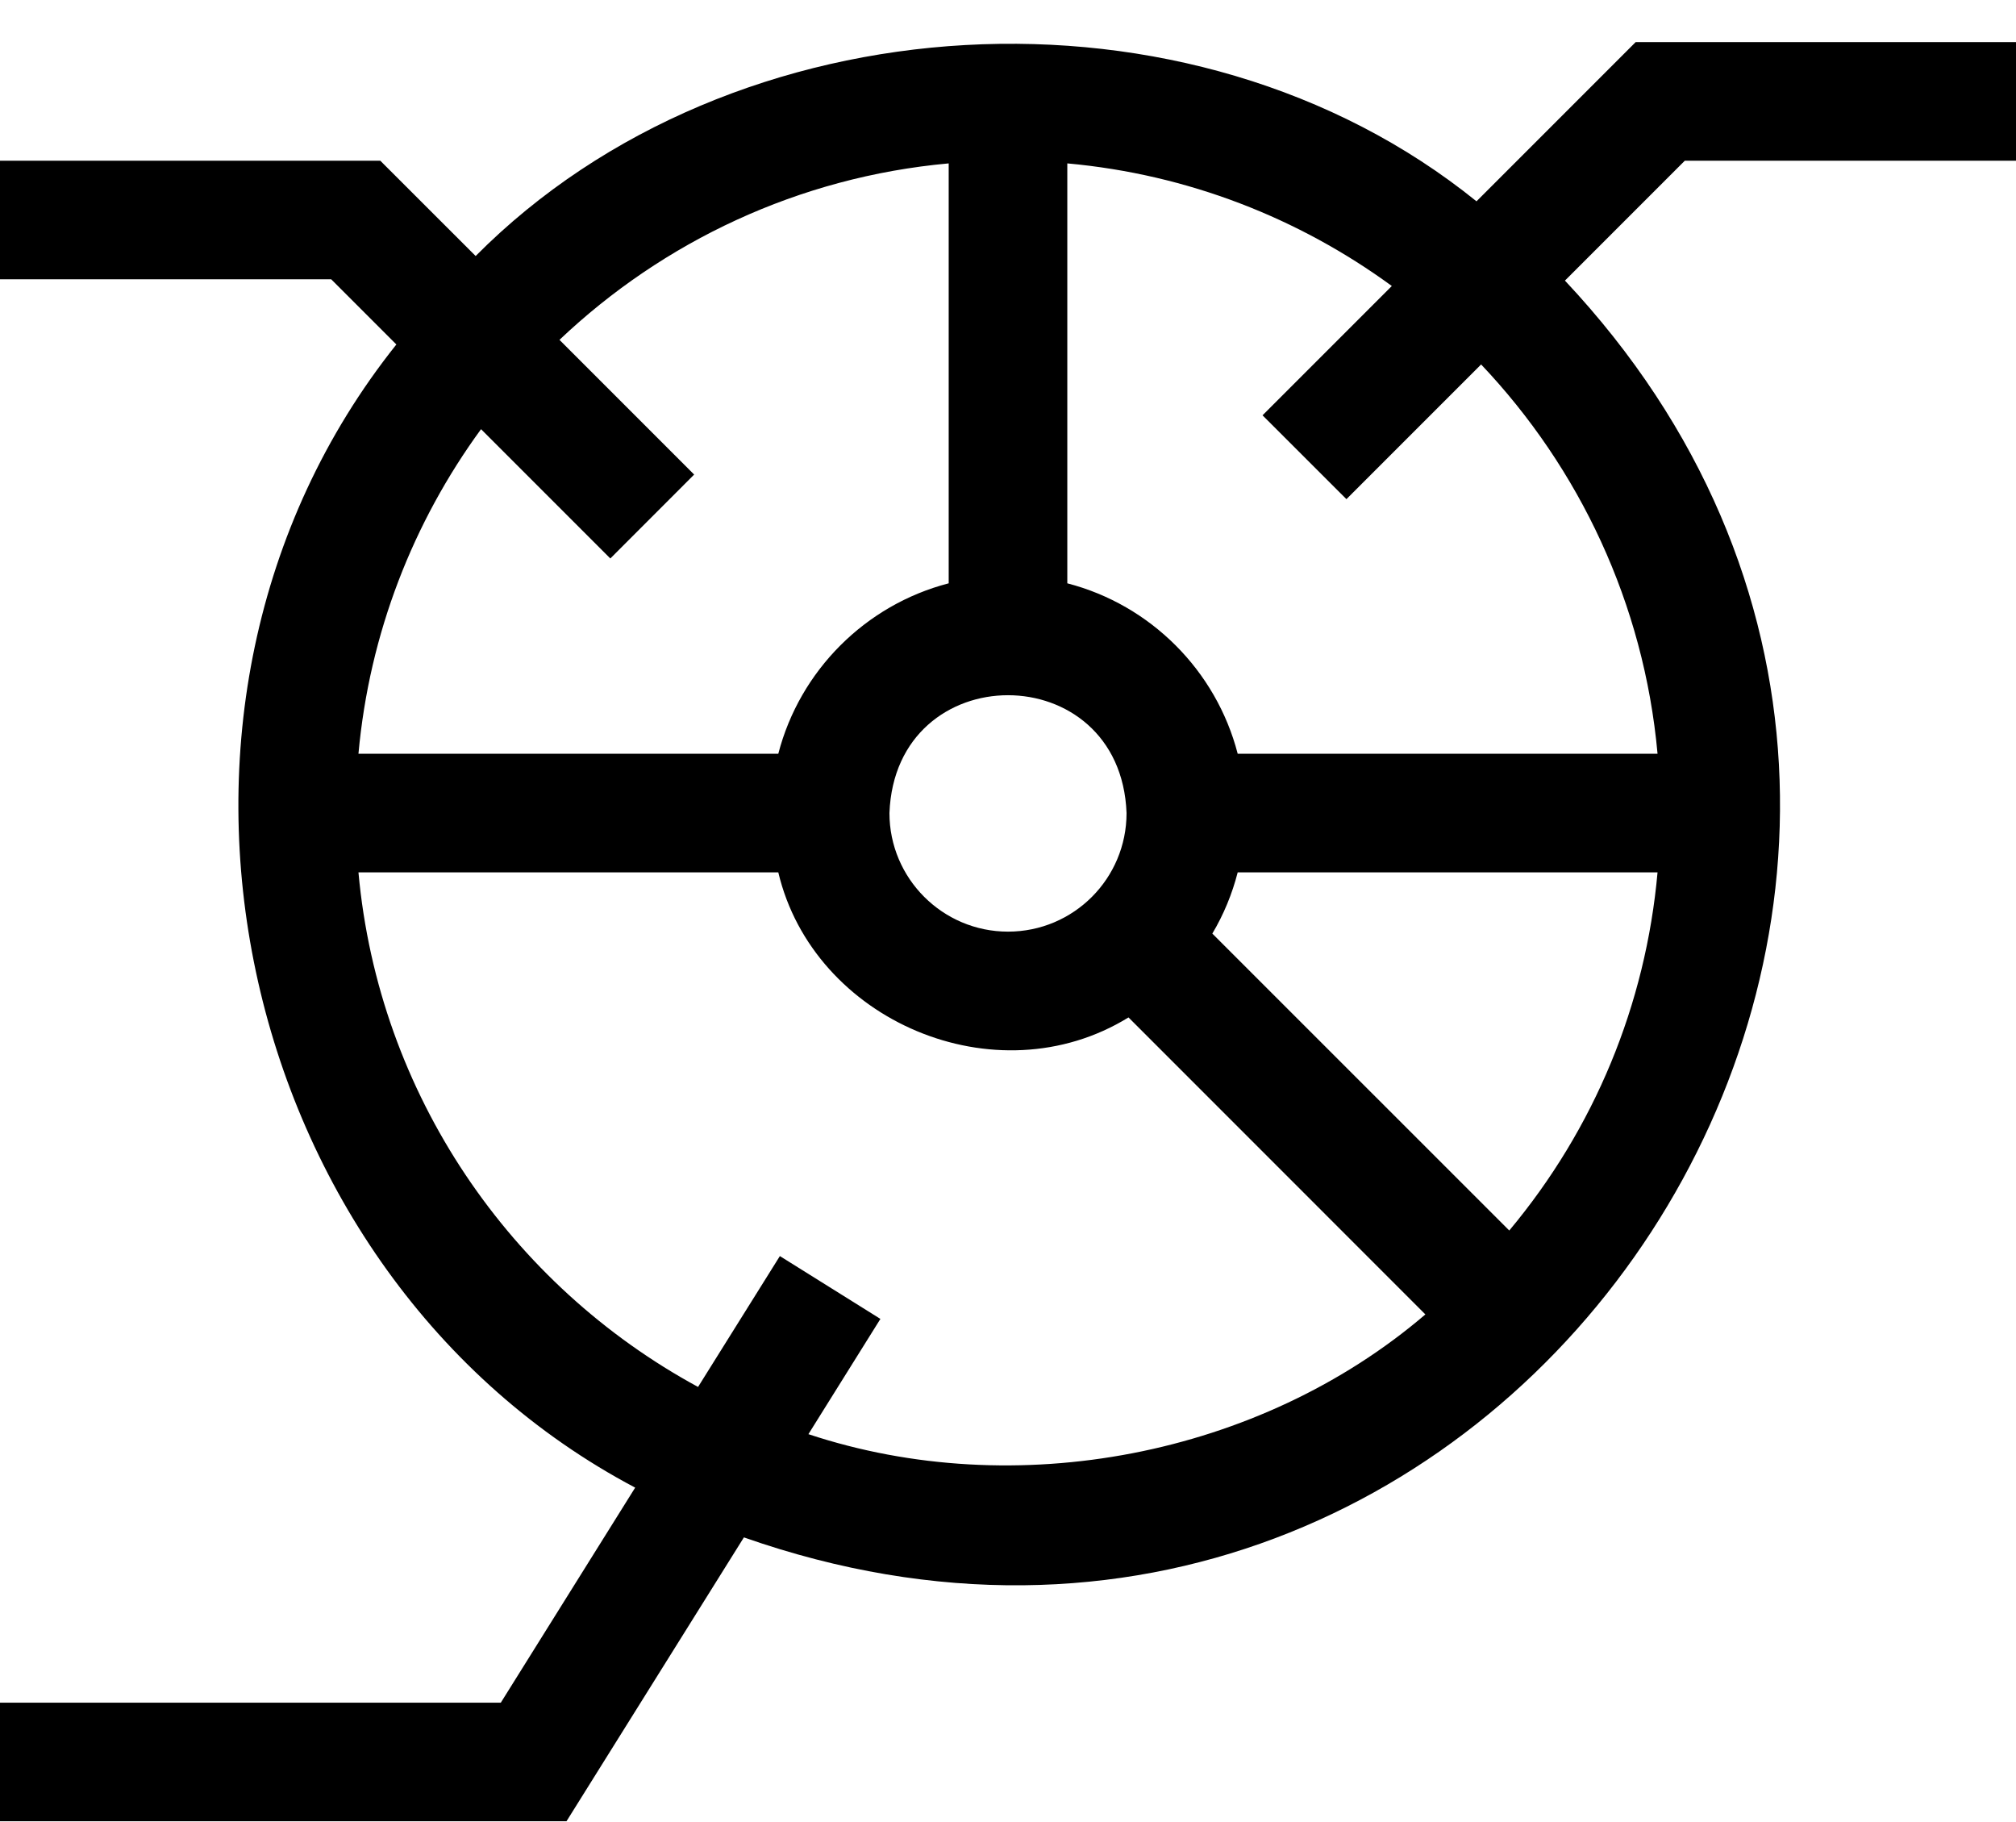
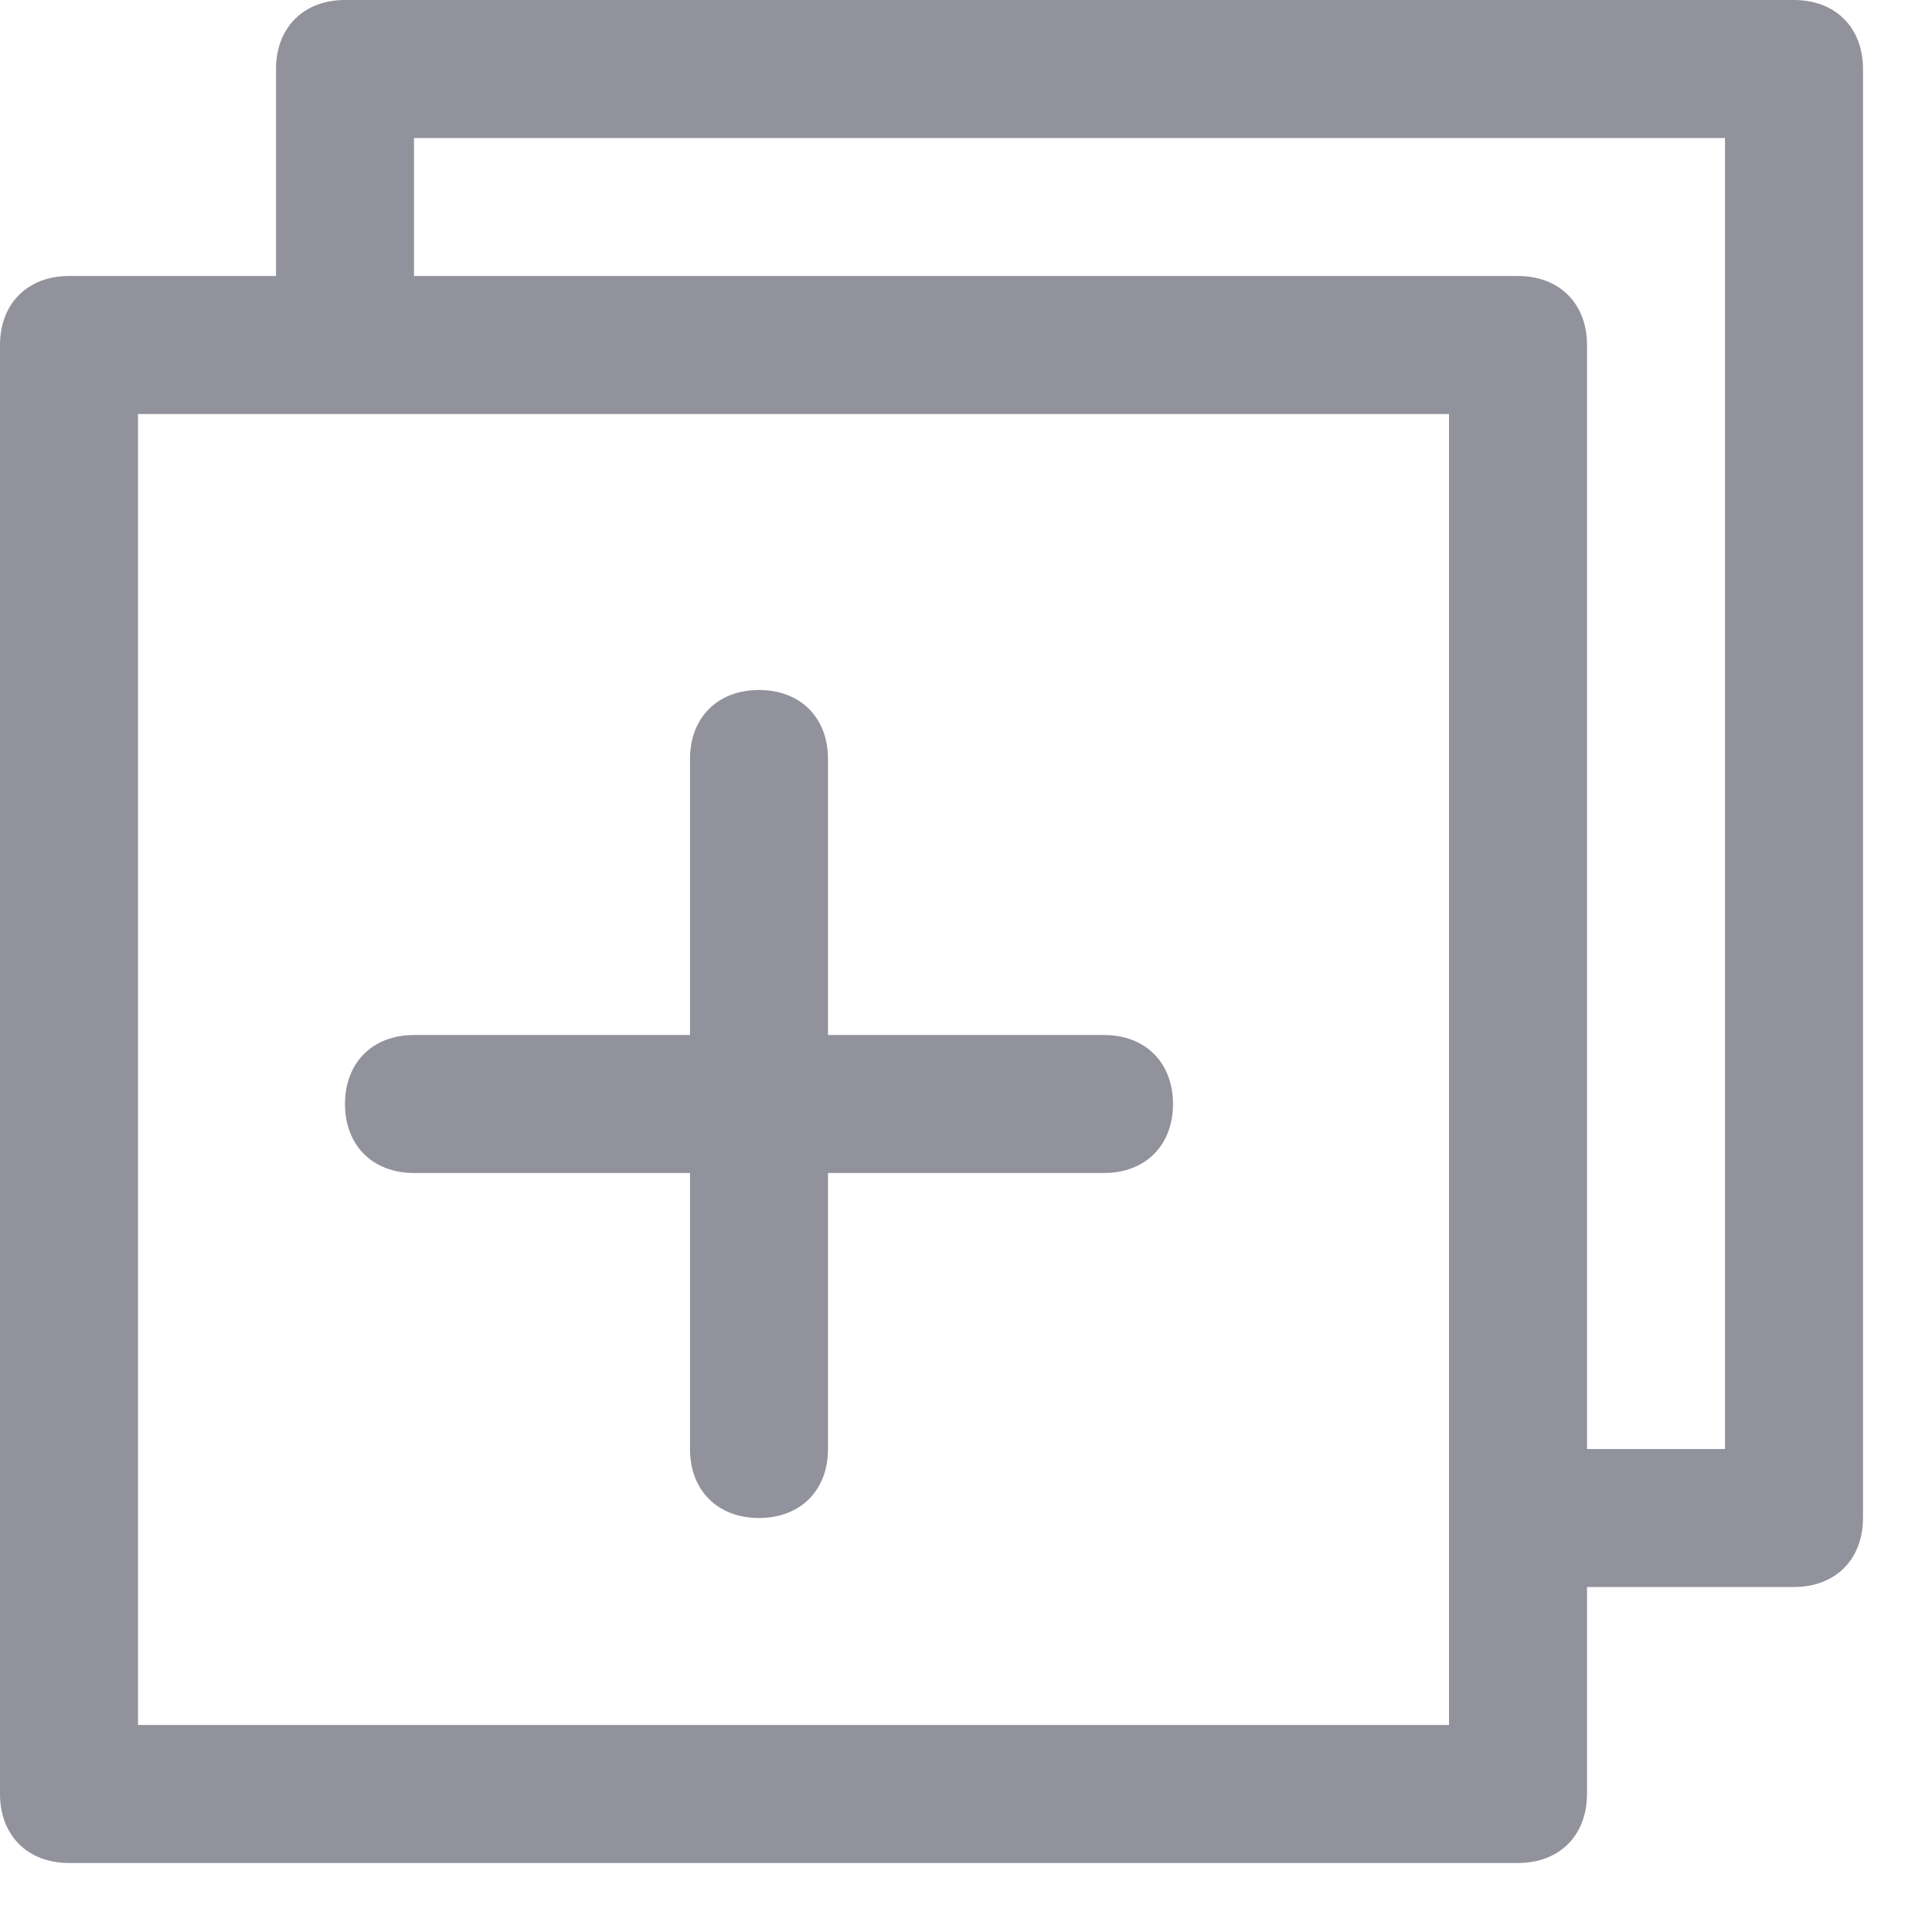
- <svg xmlns="http://www.w3.org/2000/svg" width="31" height="28" viewBox="0 0 31 28" fill="none">
-   <path d="M22.704 3.095C18.311 -0.454 11.266 -0.043 7.314 3.936L5.848 2.471H0V4.294H5.093L6.095 5.296C1.644 10.875 3.566 19.593 9.767 22.871L7.701 26.177H0V28H8.711L11.439 23.636C23.285 27.795 32.59 13.394 24.064 4.314L25.907 2.471H31V0.647H25.152L22.704 3.095ZM15.5 14.323C14.495 14.323 13.677 13.505 13.677 12.5C13.768 10.084 17.232 10.085 17.323 12.5C17.323 13.506 16.51 14.323 15.5 14.323ZM9.385 8.586L10.674 7.296L8.603 5.225C10.195 3.715 12.28 2.721 14.588 2.512V8.968C13.309 9.299 12.299 10.309 11.968 11.588H5.512C5.68 9.734 6.355 8.024 7.397 6.598L9.385 8.586ZM12.431 22.049L13.538 20.277L11.992 19.311L10.734 21.323C7.855 19.761 5.822 16.831 5.512 13.412H11.968C12.508 15.691 15.314 16.897 17.353 15.642L21.918 20.208C19.368 22.389 15.616 23.105 12.431 22.049ZM23.208 18.918L18.642 14.353C18.817 14.059 18.947 13.743 19.032 13.412H25.488C25.306 15.445 24.517 17.352 23.208 18.918ZM25.488 11.588H19.032C18.701 10.309 17.692 9.299 16.412 8.968V2.512C18.266 2.68 19.976 3.355 21.402 4.397L19.414 6.385L20.704 7.674L22.775 5.603C24.285 7.195 25.279 9.28 25.488 11.588Z" fill="black" />
+ <svg xmlns="http://www.w3.org/2000/svg" width="14" height="14" viewBox="0 0 14 14" fill="none">
+   <path d="M13 0H2.5C2.2 0 2 0.2 2 0.5V2H0.5C0.2 2 0 2.2 0 2.5V13C0 13.3 0.2 13.5 0.5 13.5H11C11.3 13.5 11.5 13.3 11.5 13V11.5H13C13.3 11.5 13.5 11.3 13.5 11V0.5C13.5 0.2 13.3 0 13 0ZM10.5 12.5H1V3H2.5H10.5V11V12.5ZM12.5 10.5H11.5V2.5C11.5 2.2 11.3 2 11 2H3V1H12.5V10.5Z" fill="#92929D" />
+   <path d="M8 7.5H6V5.5C6 5.2 5.8 5 5.5 5C5.2 5 5 5.2 5 5.5V7.5H3C2.7 7.5 2.5 7.7 2.5 8C2.5 8.3 2.7 8.5 3 8.5H5V10.5C5 10.8 5.2 11 5.5 11C5.8 11 6 10.8 6 10.5V8.5H8C8.3 8.5 8.5 8.3 8.5 8C8.5 7.7 8.3 7.5 8 7.5Z" fill="#92929D" />
</svg>
